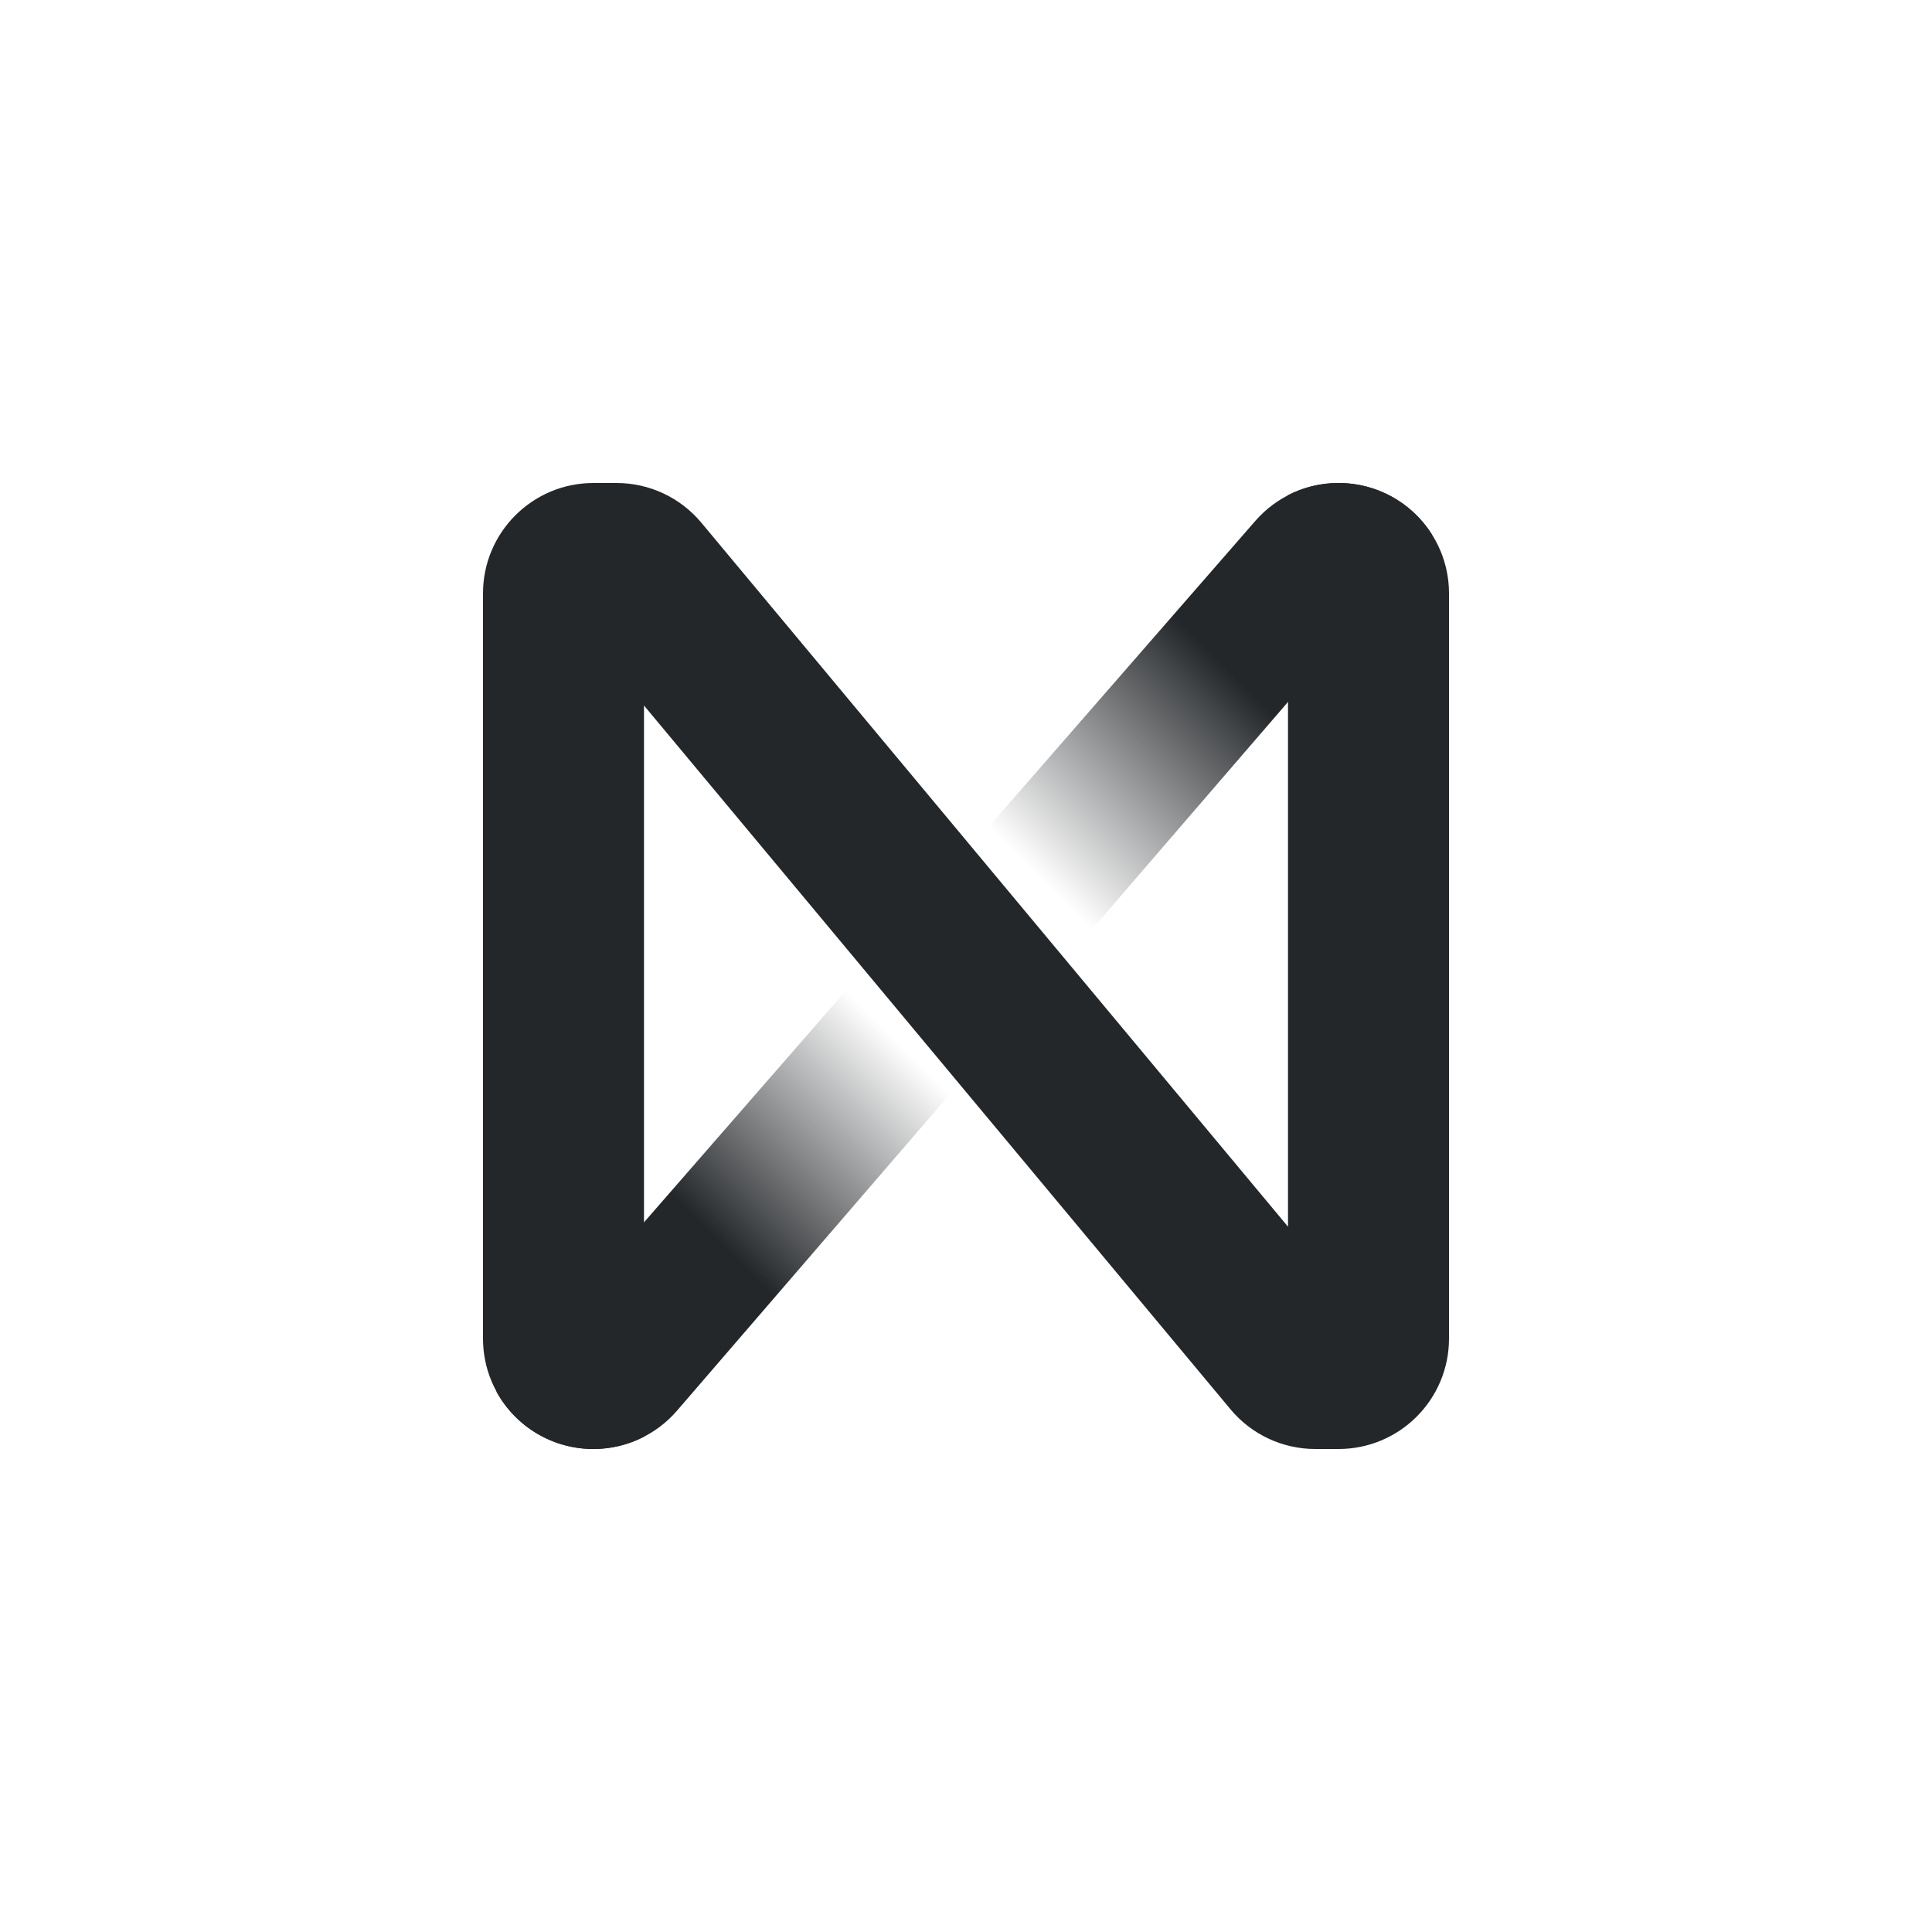
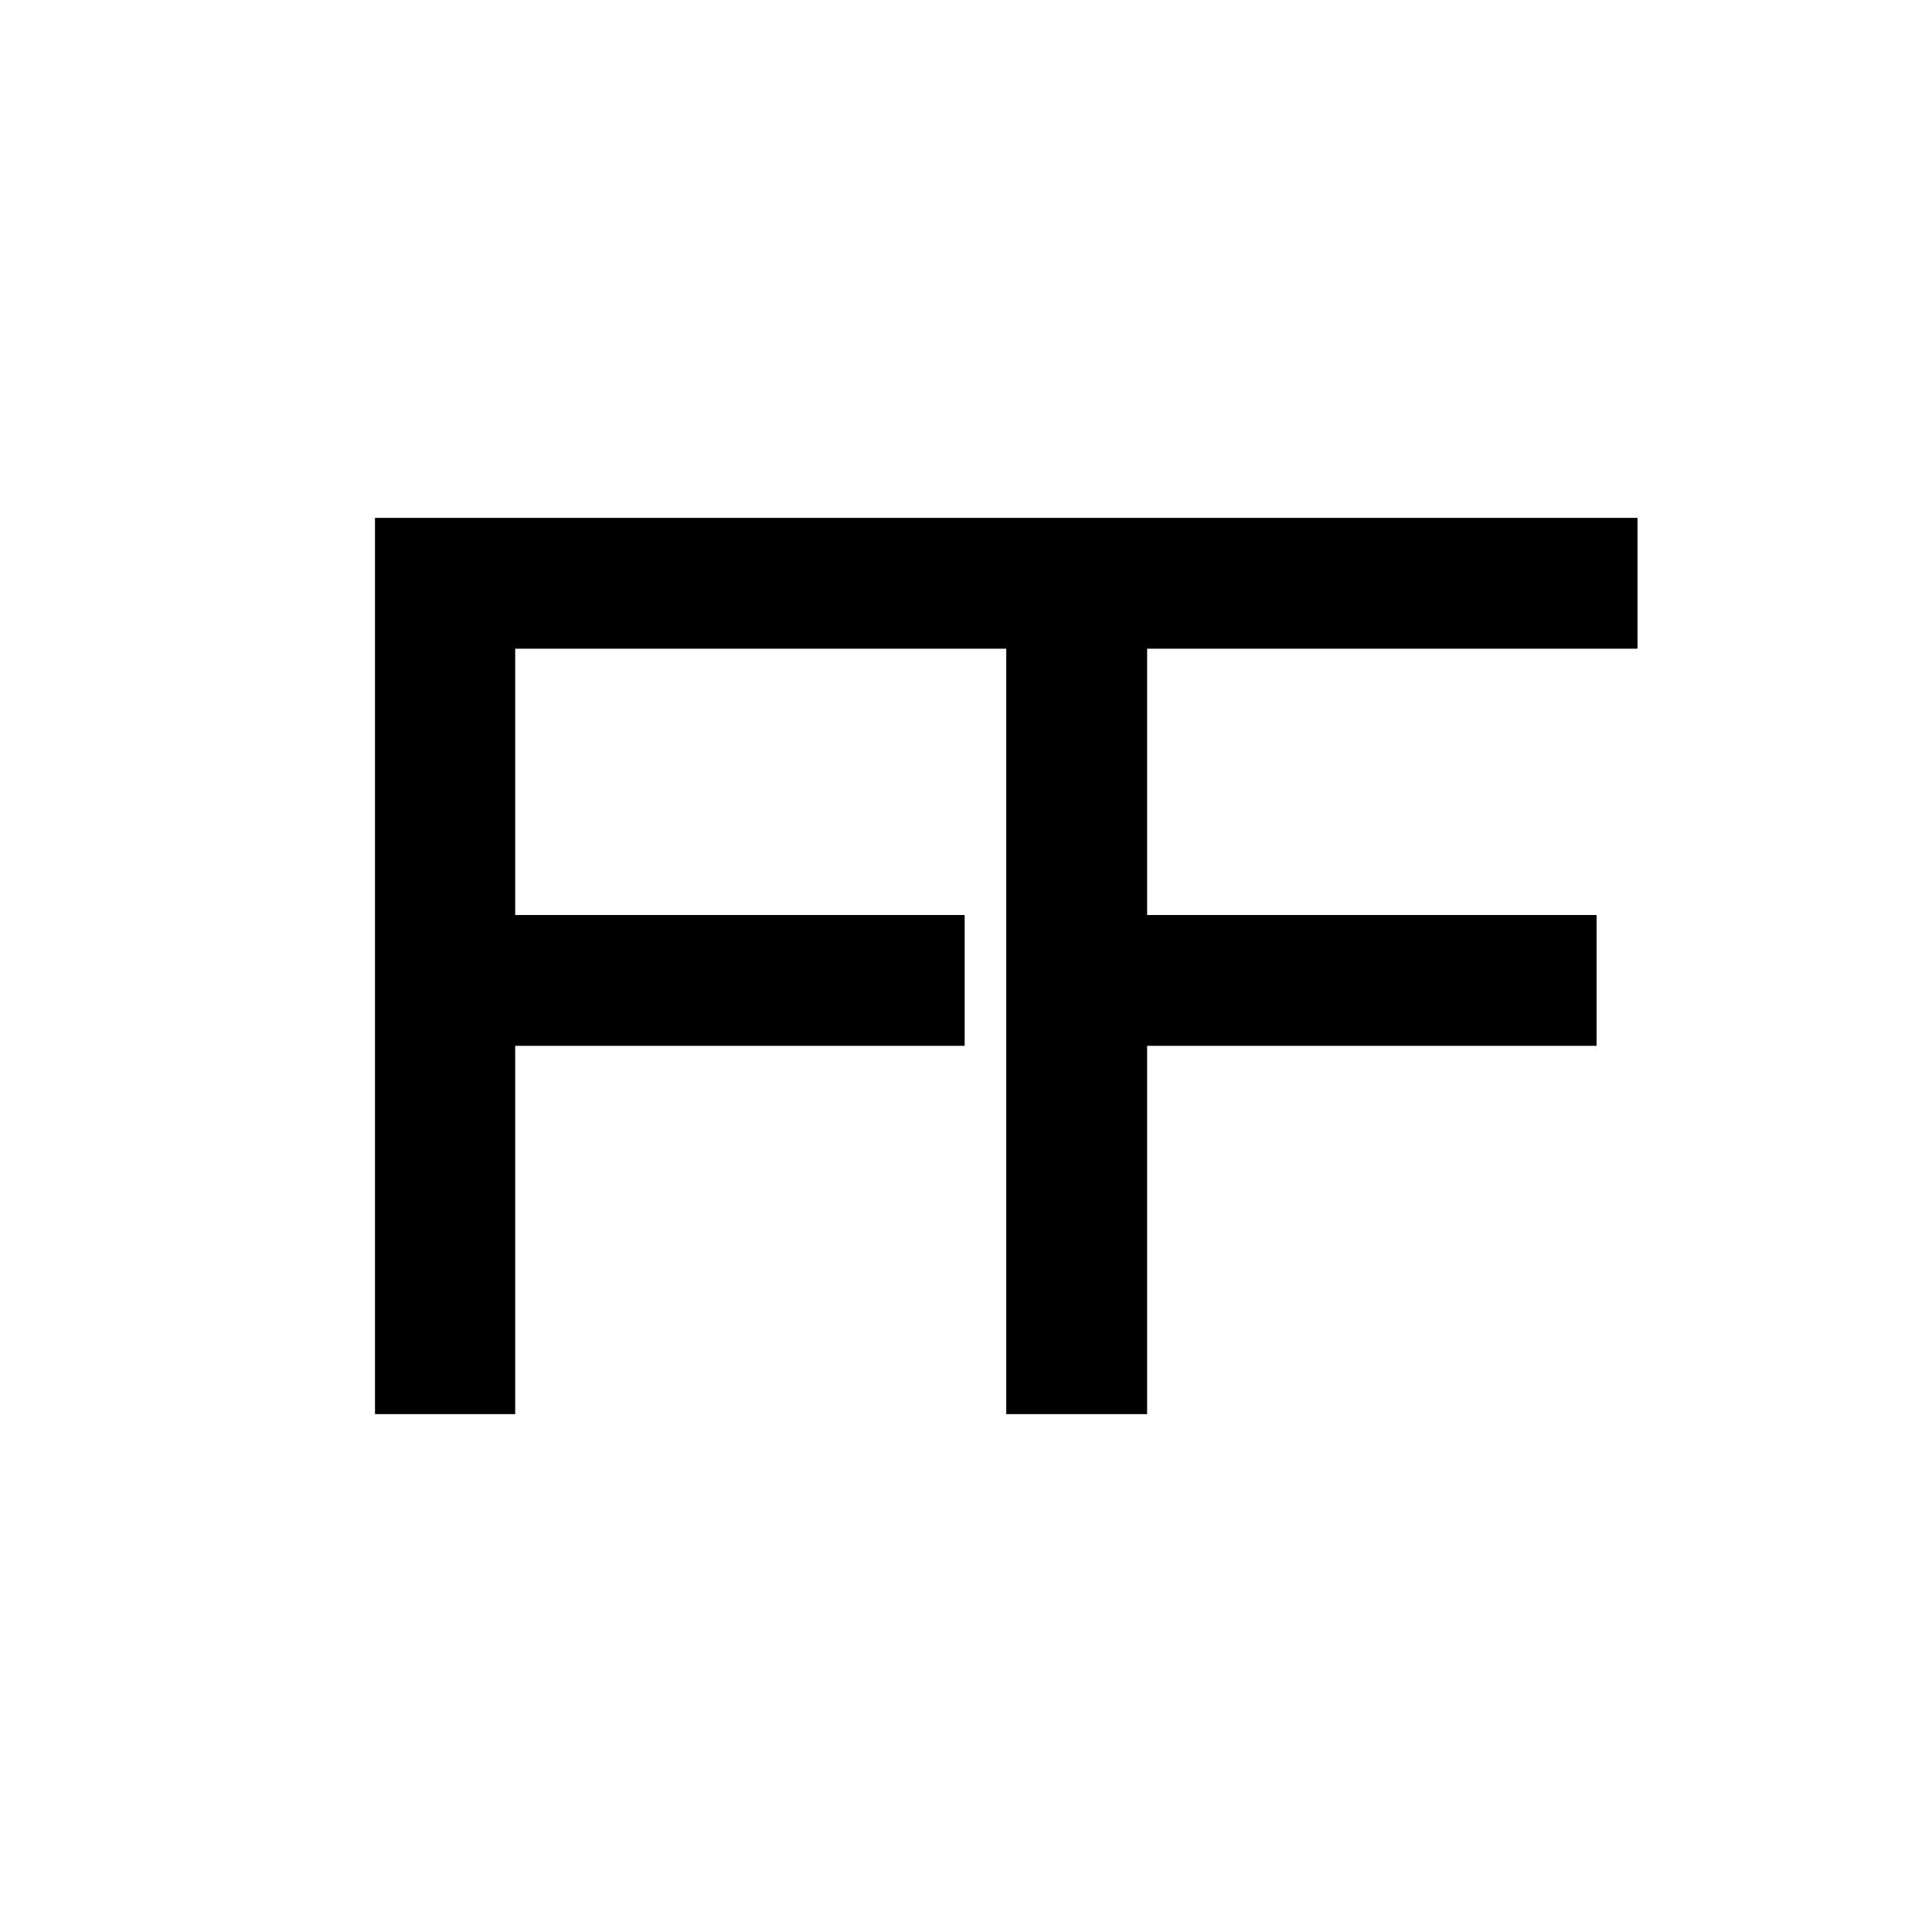
- <svg xmlns="http://www.w3.org/2000/svg" viewBox="0 0 288 288">
-   <linearGradient id="a" gradientUnits="userSpaceOnUse" x1="76.81" x2="211.16" y1="211.17" y2="76.81">
-     <stop offset=".21" stop-color="#24272a" />
-     <stop offset=".42" stop-color="#24272a" stop-opacity="0" />
-     <stop offset=".59" stop-color="#24272a" stop-opacity="0" />
-     <stop offset=".81" stop-color="#24272a" />
-   </linearGradient>
-   <path d="m88.46 216a16.45 16.45 0 0 0 12.46-5.71l112.56-130.57a16.42 16.42 0 0 0 -13.94-7.72 16.46 16.46 0 0 0 -12.41 5.65l-113.13 129.8a16.46 16.46 0 0 0 14.46 8.55z" fill="url('#a')" />
-   <path d="m88.46 216a16.46 16.46 0 0 0 7.54-1.83v-109l87.45 104.94a16.44 16.44 0 0 0 12.64 5.89h3.45a16.46 16.46 0 0 0 16.46-16.46v-111.08a16.46 16.46 0 0 0 -16.46-16.46 16.36 16.36 0 0 0 -7.54 1.81v109.05l-87.45-104.94a16.44 16.44 0 0 0 -12.64-5.92h-3.45a16.46 16.46 0 0 0 -16.46 16.46v111.08a16.46 16.46 0 0 0 16.46 16.46z" fill="#24272a" />
+ <svg xmlns="http://www.w3.org/2000/svg" version="1.1" id="Layer_1" x="0px" y="0px" viewBox="0 0 288 288" style="enable-background: new 0 0 288 288" xml:space="preserve">
+   <polygon points="244.1,96.7 244.1,77.2 150,77.2 55.9,77.2 55.9,210.8 76.8,210.8 76.8,155.9 143.8,155.9 143.8,136.4 76.8,136.4   76.8,96.7 150,96.7 150,210.8 171,210.8 171,155.9 238,155.9 238,136.4 171,136.4 171,96.7 " />
</svg>
